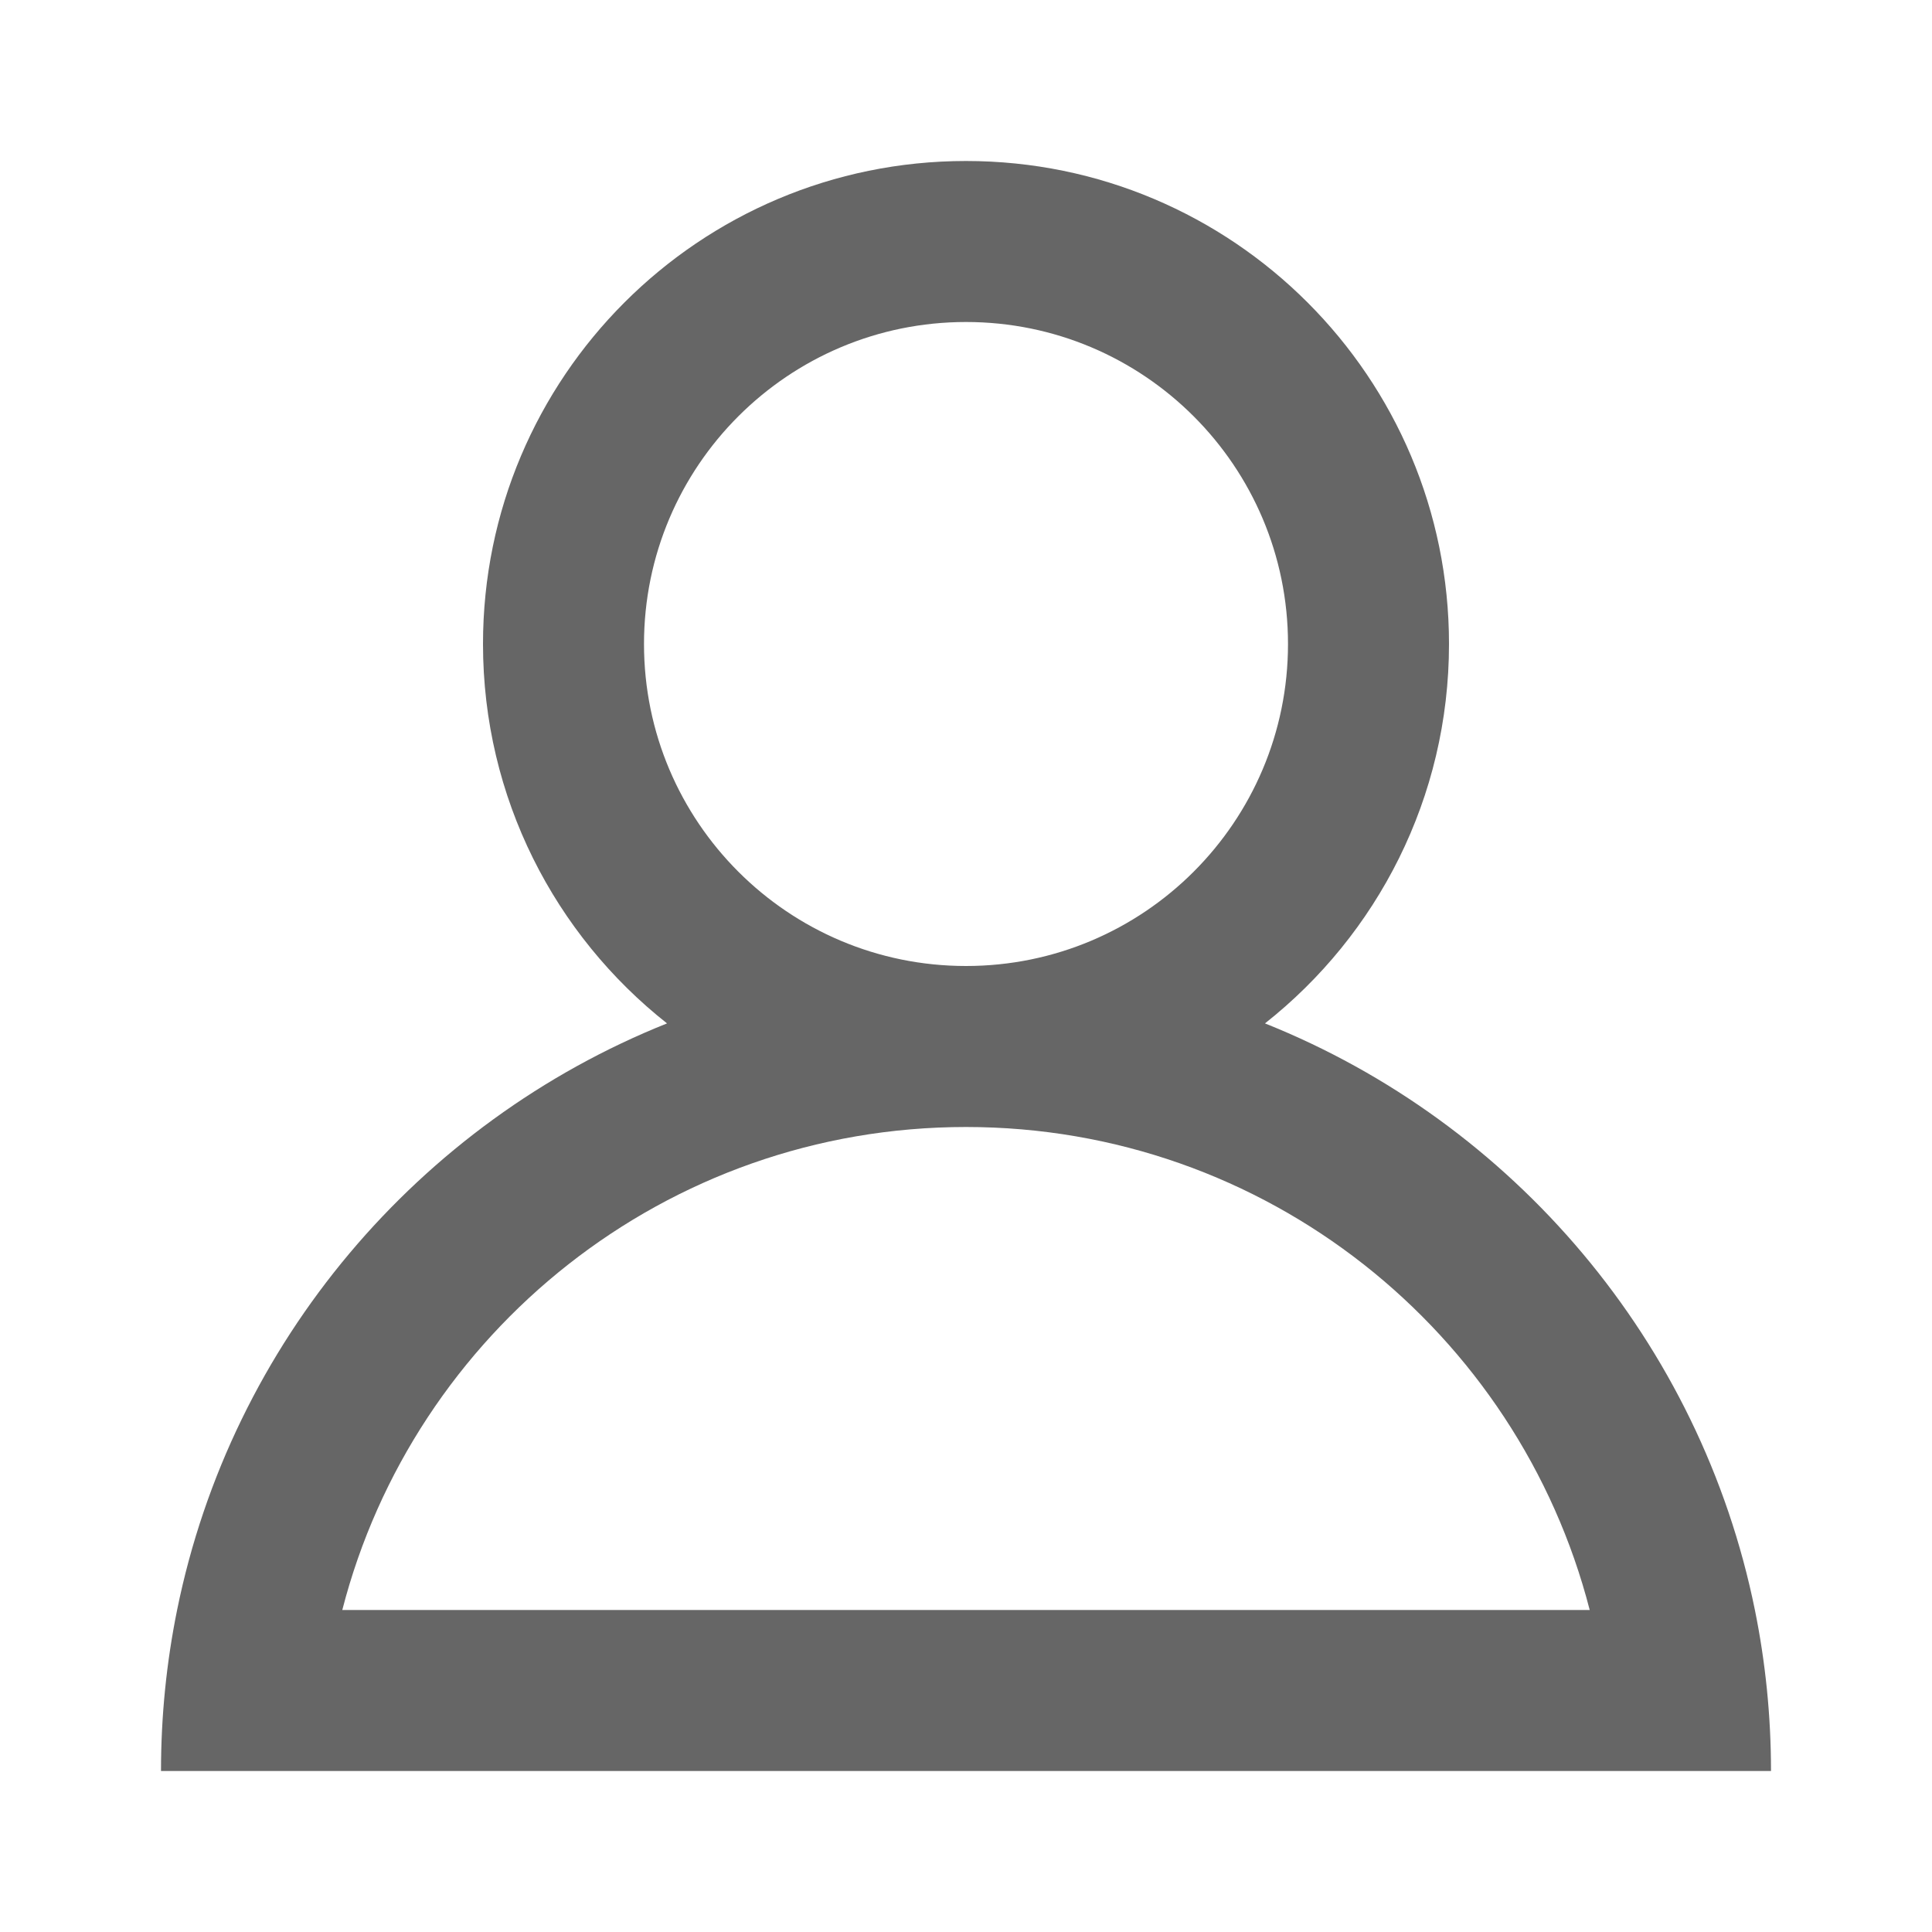
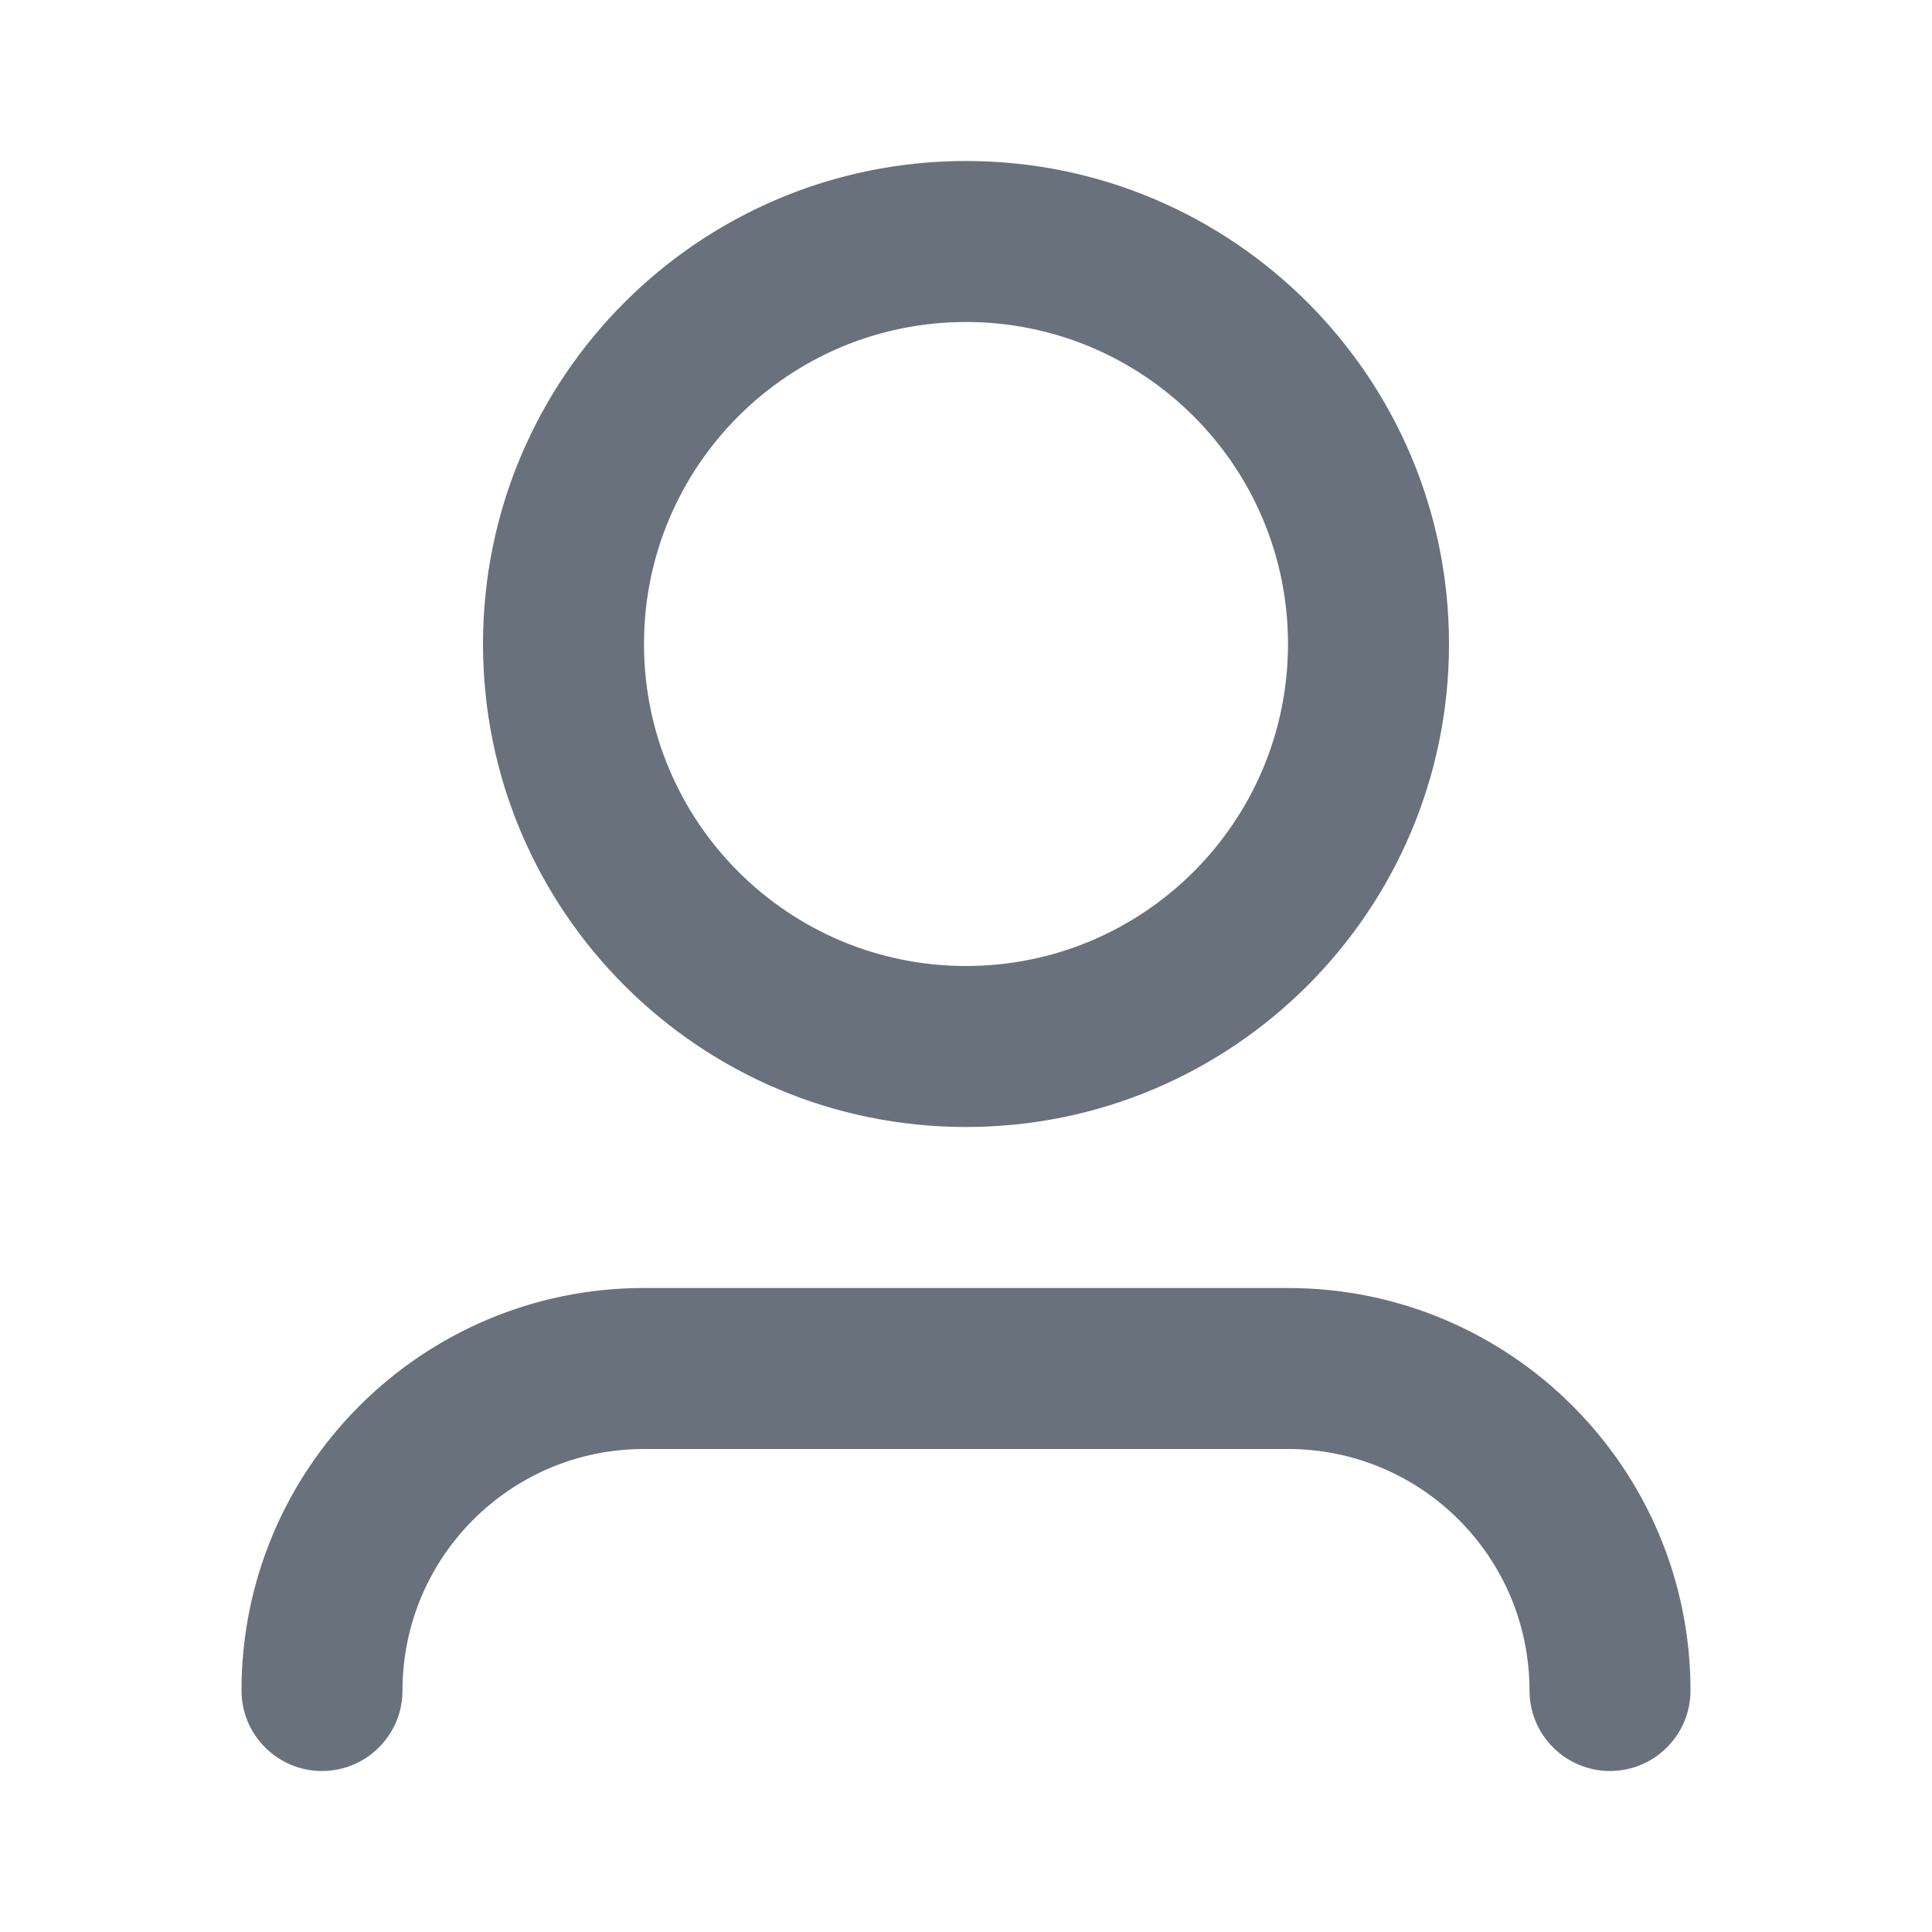
<svg xmlns="http://www.w3.org/2000/svg" width="24" height="24" viewBox="0 0 24 24" fill="none">
-   <path d="M16 8C16 10.209 14.209 12 12 12C9.791 12 8 10.209 8 8C8 5.791 9.791 4 12 4C14.209 4 16 5.791 16 8ZM15.714 12.713C17.106 11.614 18 9.911 18 8C18 4.686 15.314 2 12 2C8.686 2 6 4.686 6 8C6 9.911 6.894 11.614 8.286 12.713C5.201 13.947 2.875 16.674 2.2 20C2.069 20.646 2 21.315 2 22H4H20H22C22 21.315 21.931 20.646 21.8 20C21.125 16.674 18.799 13.947 15.714 12.713ZM12 14C15.728 14 18.86 16.549 19.748 20H4.252C5.14 16.549 8.272 14 12 14Z" fill="#666666" />
+   <path d="M12 4C9.791 4 8 5.791 8 8C8 10.209 9.791 12 12 12C14.209 12 16 10.209 16 8C16 5.791 14.209 4 12 4ZM6 8C6 4.686 8.686 2 12 2C15.314 2 18 4.686 18 8C18 11.314 15.314 14 12 14C8.686 14 6 11.314 6 8ZM8 18C6.343 18 5 19.343 5 21C5 21.552 4.552 22 4 22C3.448 22 3 21.552 3 21C3 18.239 5.239 16 8 16H16C18.761 16 21 18.239 21 21C21 21.552 20.552 22 20 22C19.448 22 19 21.552 19 21C19 19.343 17.657 18 16 18H8Z" fill="#69717C" />
</svg>
